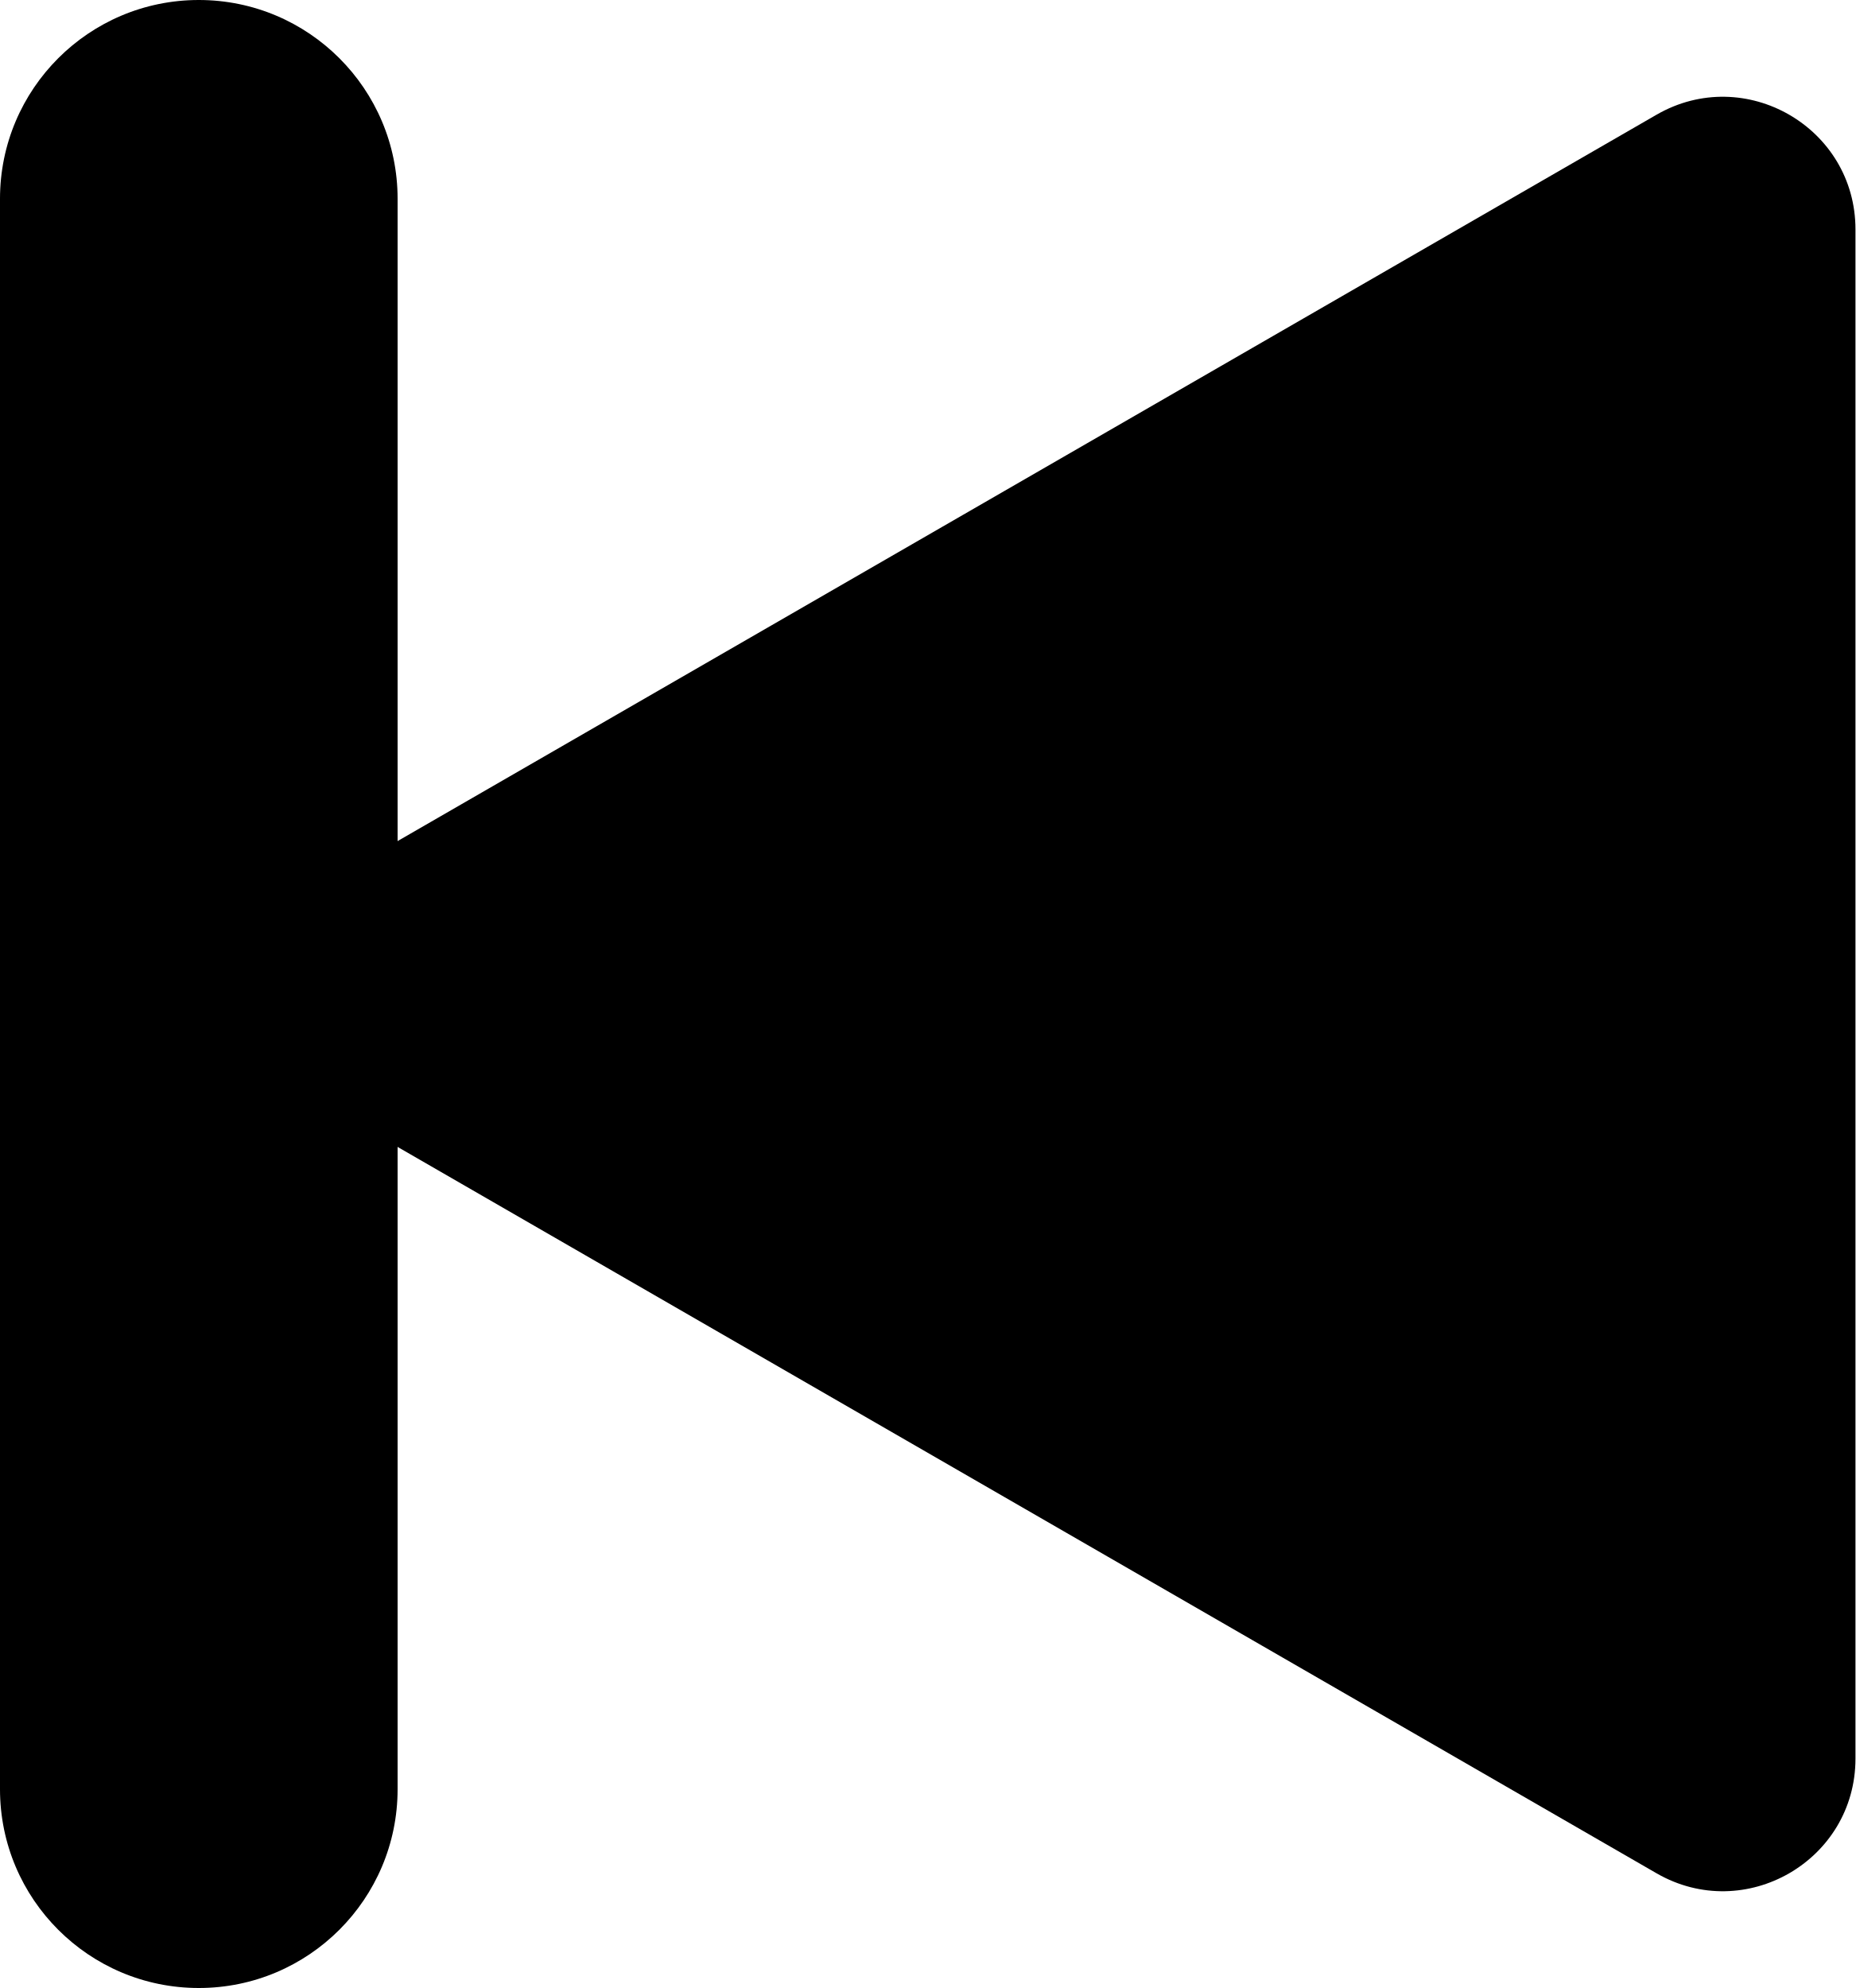
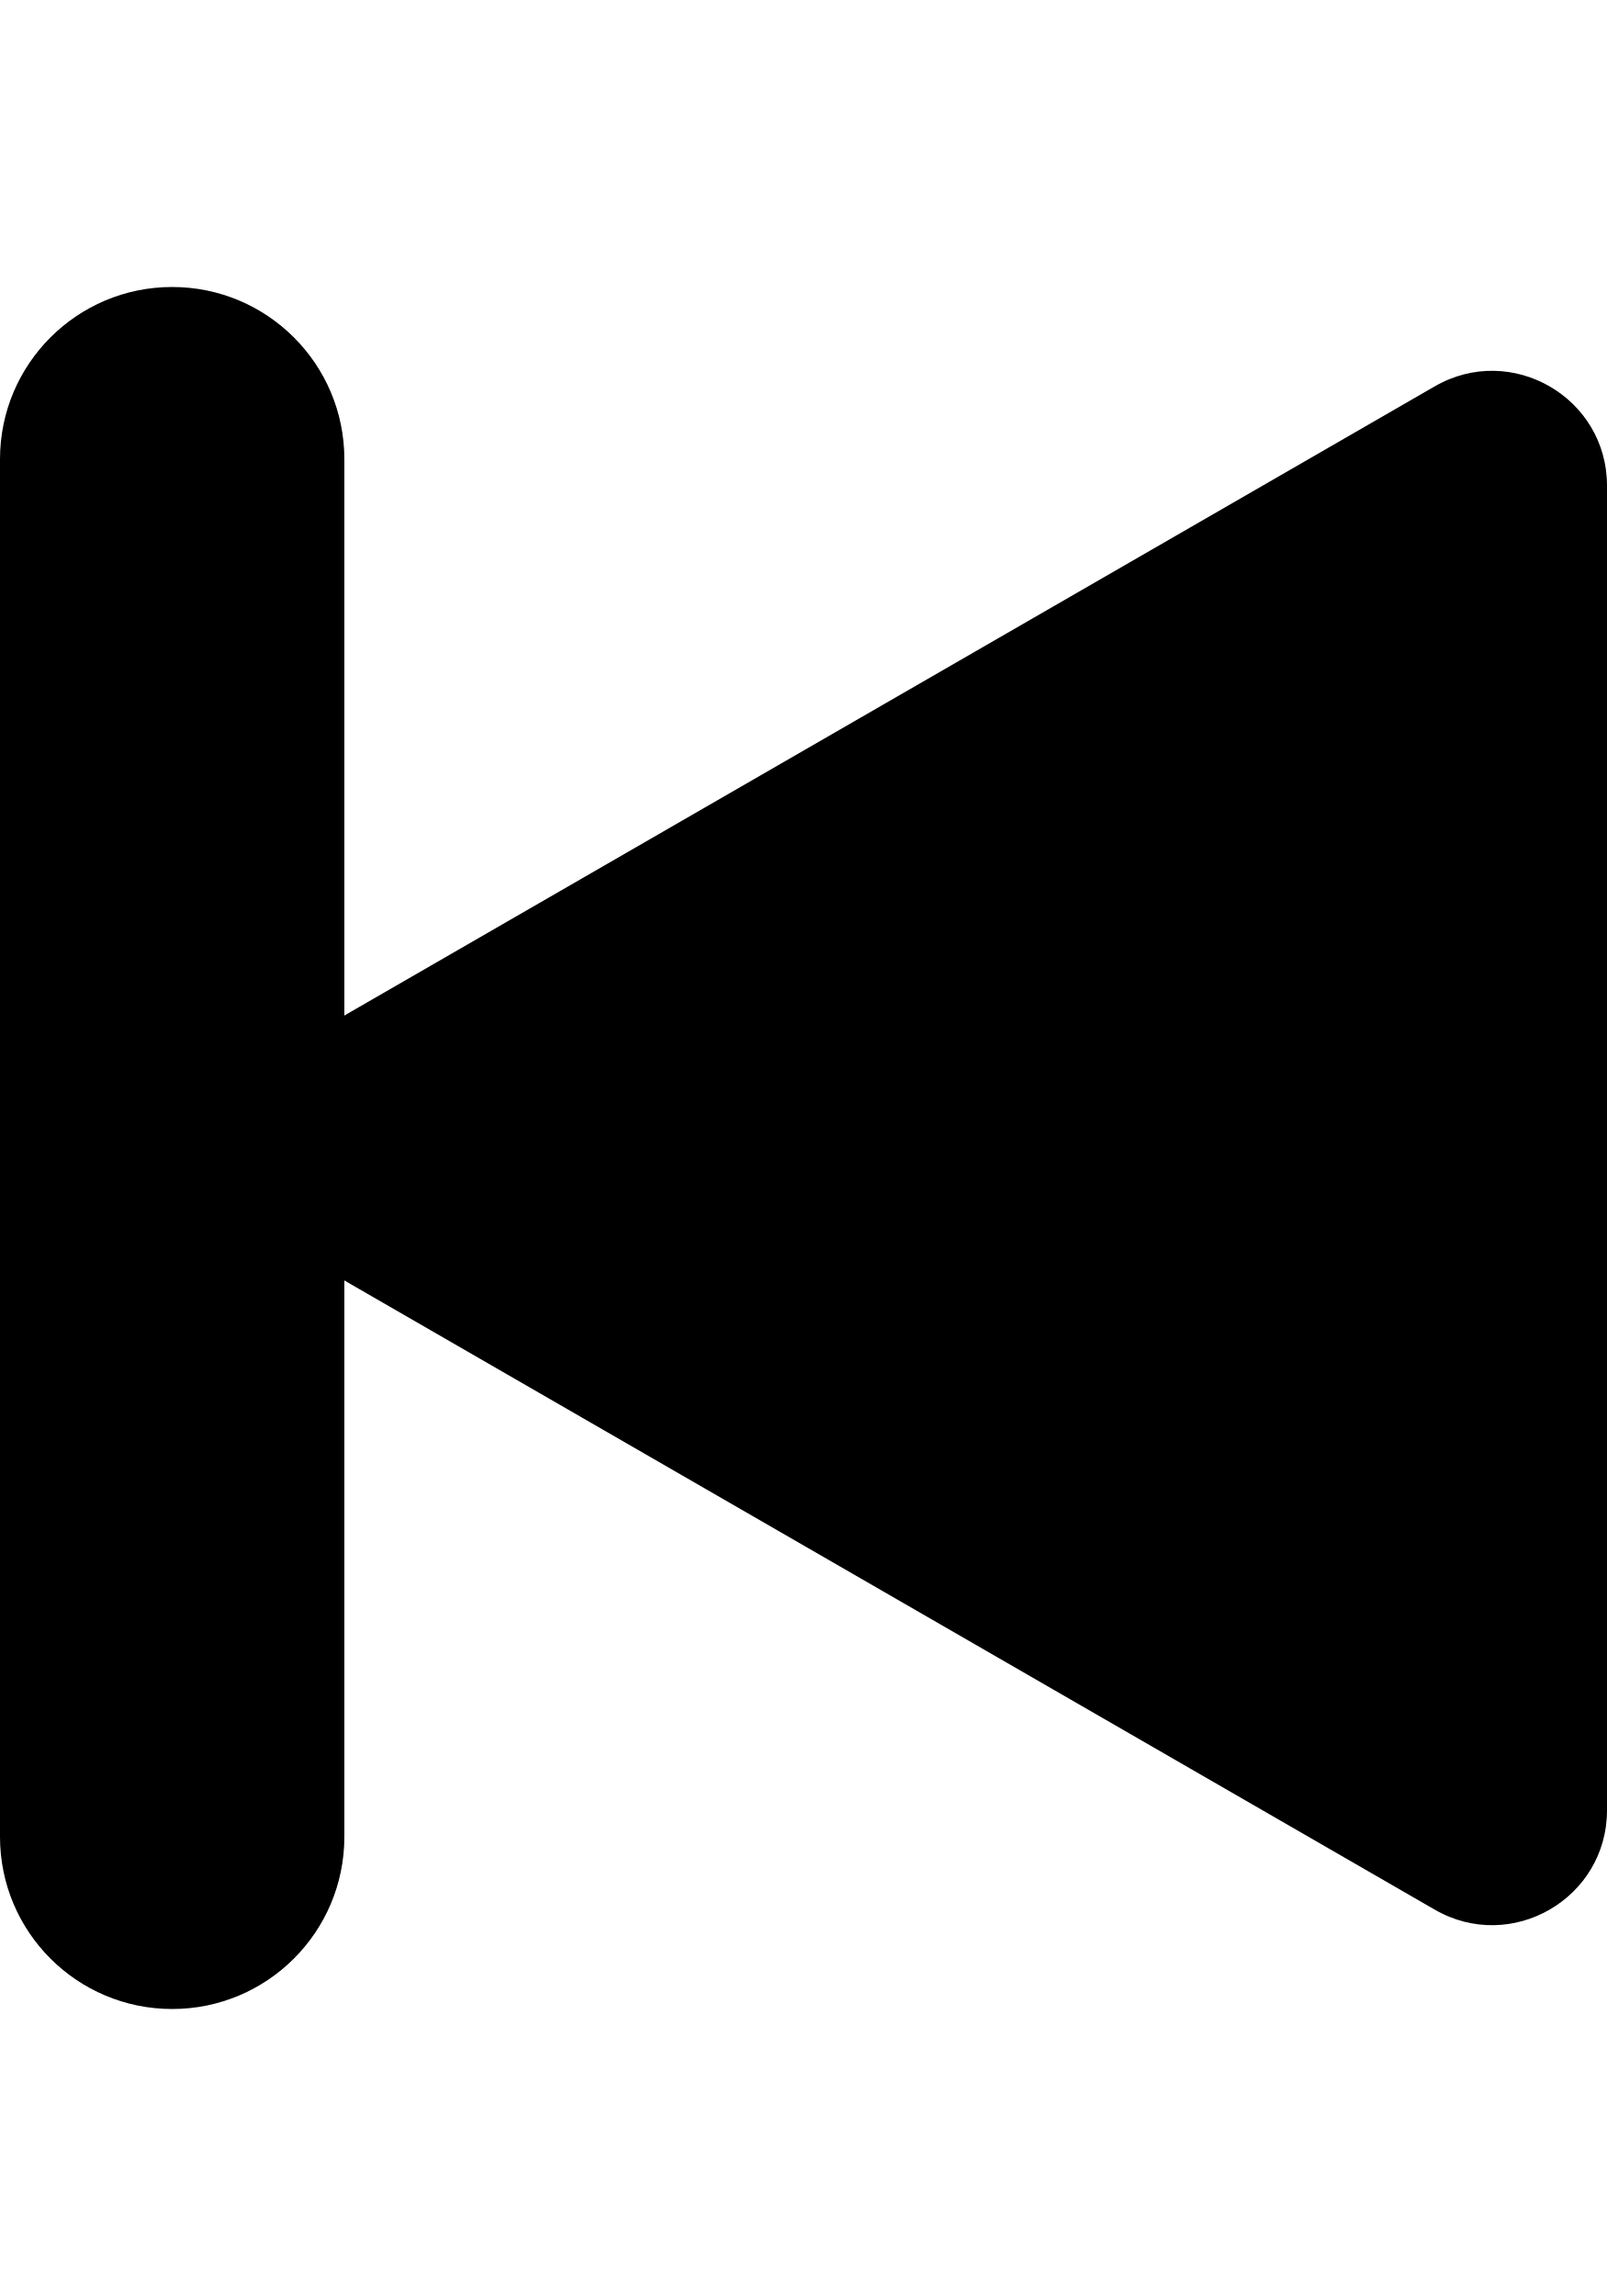
- <svg xmlns="http://www.w3.org/2000/svg" width="14" height="15" viewBox="0 0 14 15" fill="black">
+ <svg xmlns="http://www.w3.org/2000/svg" width="14" height="20" viewBox="0 0 14 15" fill="black">
  <path d="M2.501 6.634C1.834 7.019 1.834 7.981 2.501 8.366L12.5 14.135C13.167 14.519 14 14.038 14 13.269L14 1.731C14 0.962 13.167 0.481 12.5 0.865L2.501 6.634Z" />
  <rect width="3" height="15" rx="1.5" transform="matrix(-1 0 0 1 3 0)" />
</svg>
